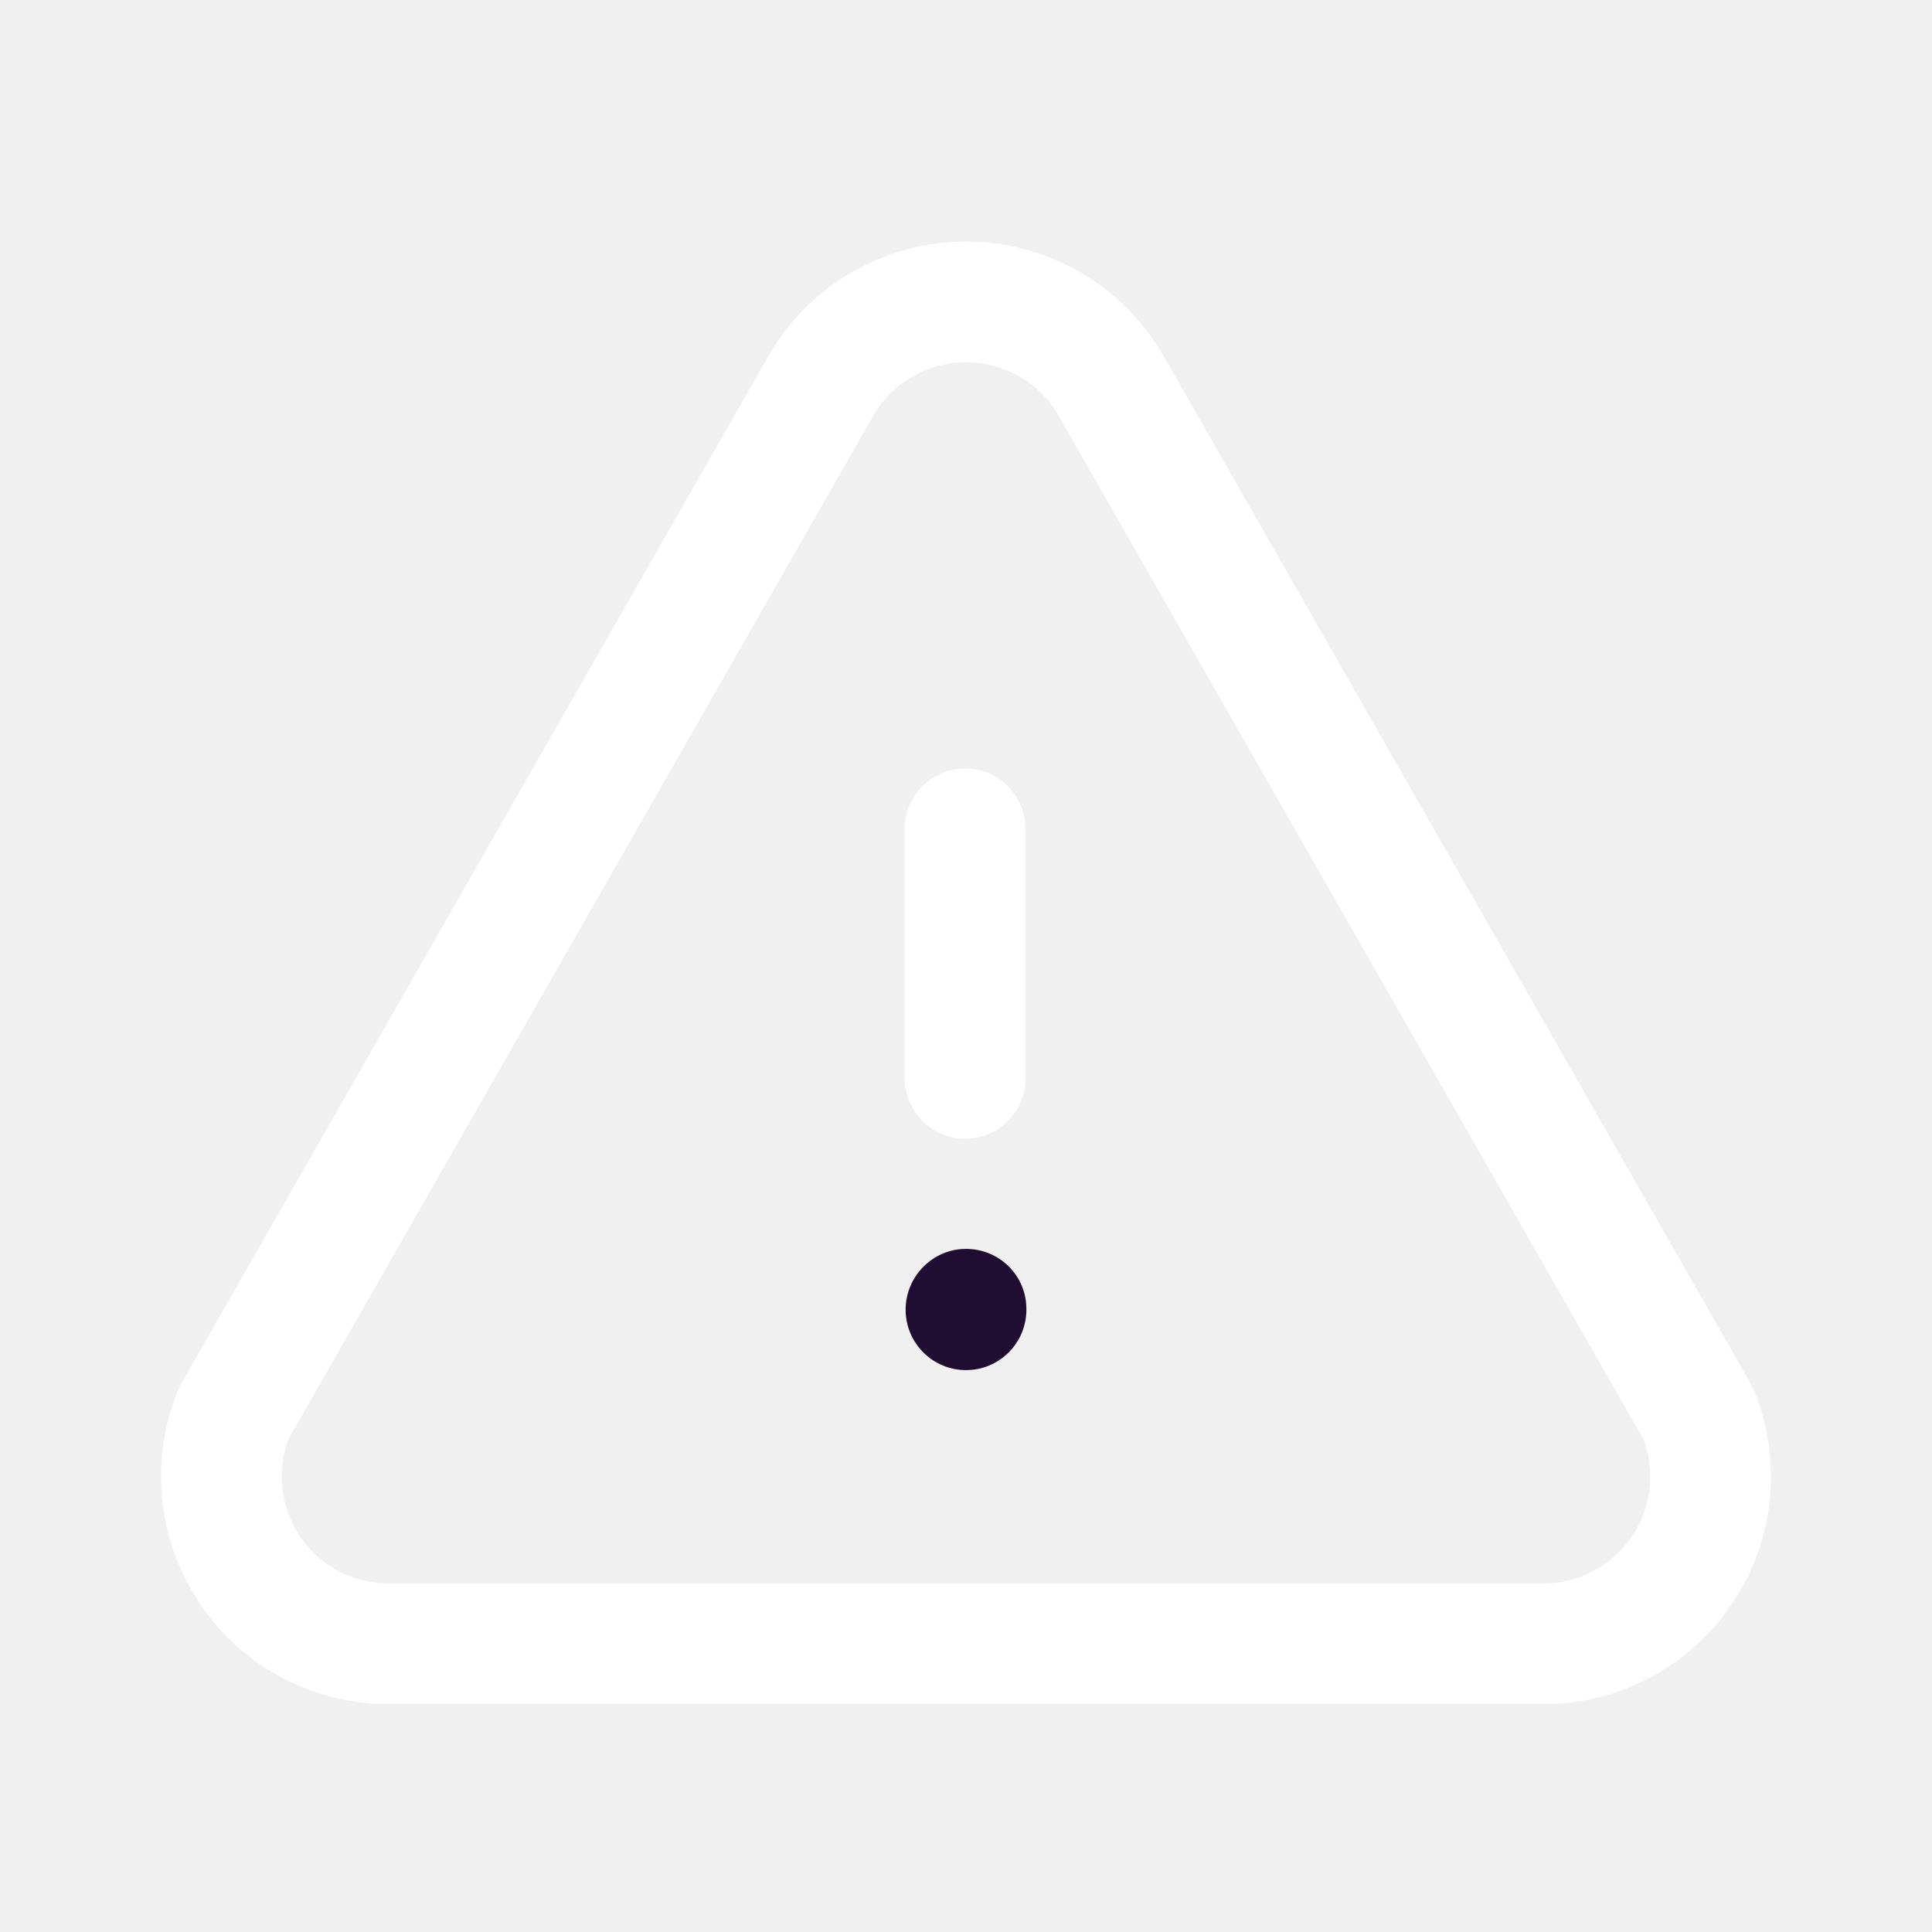
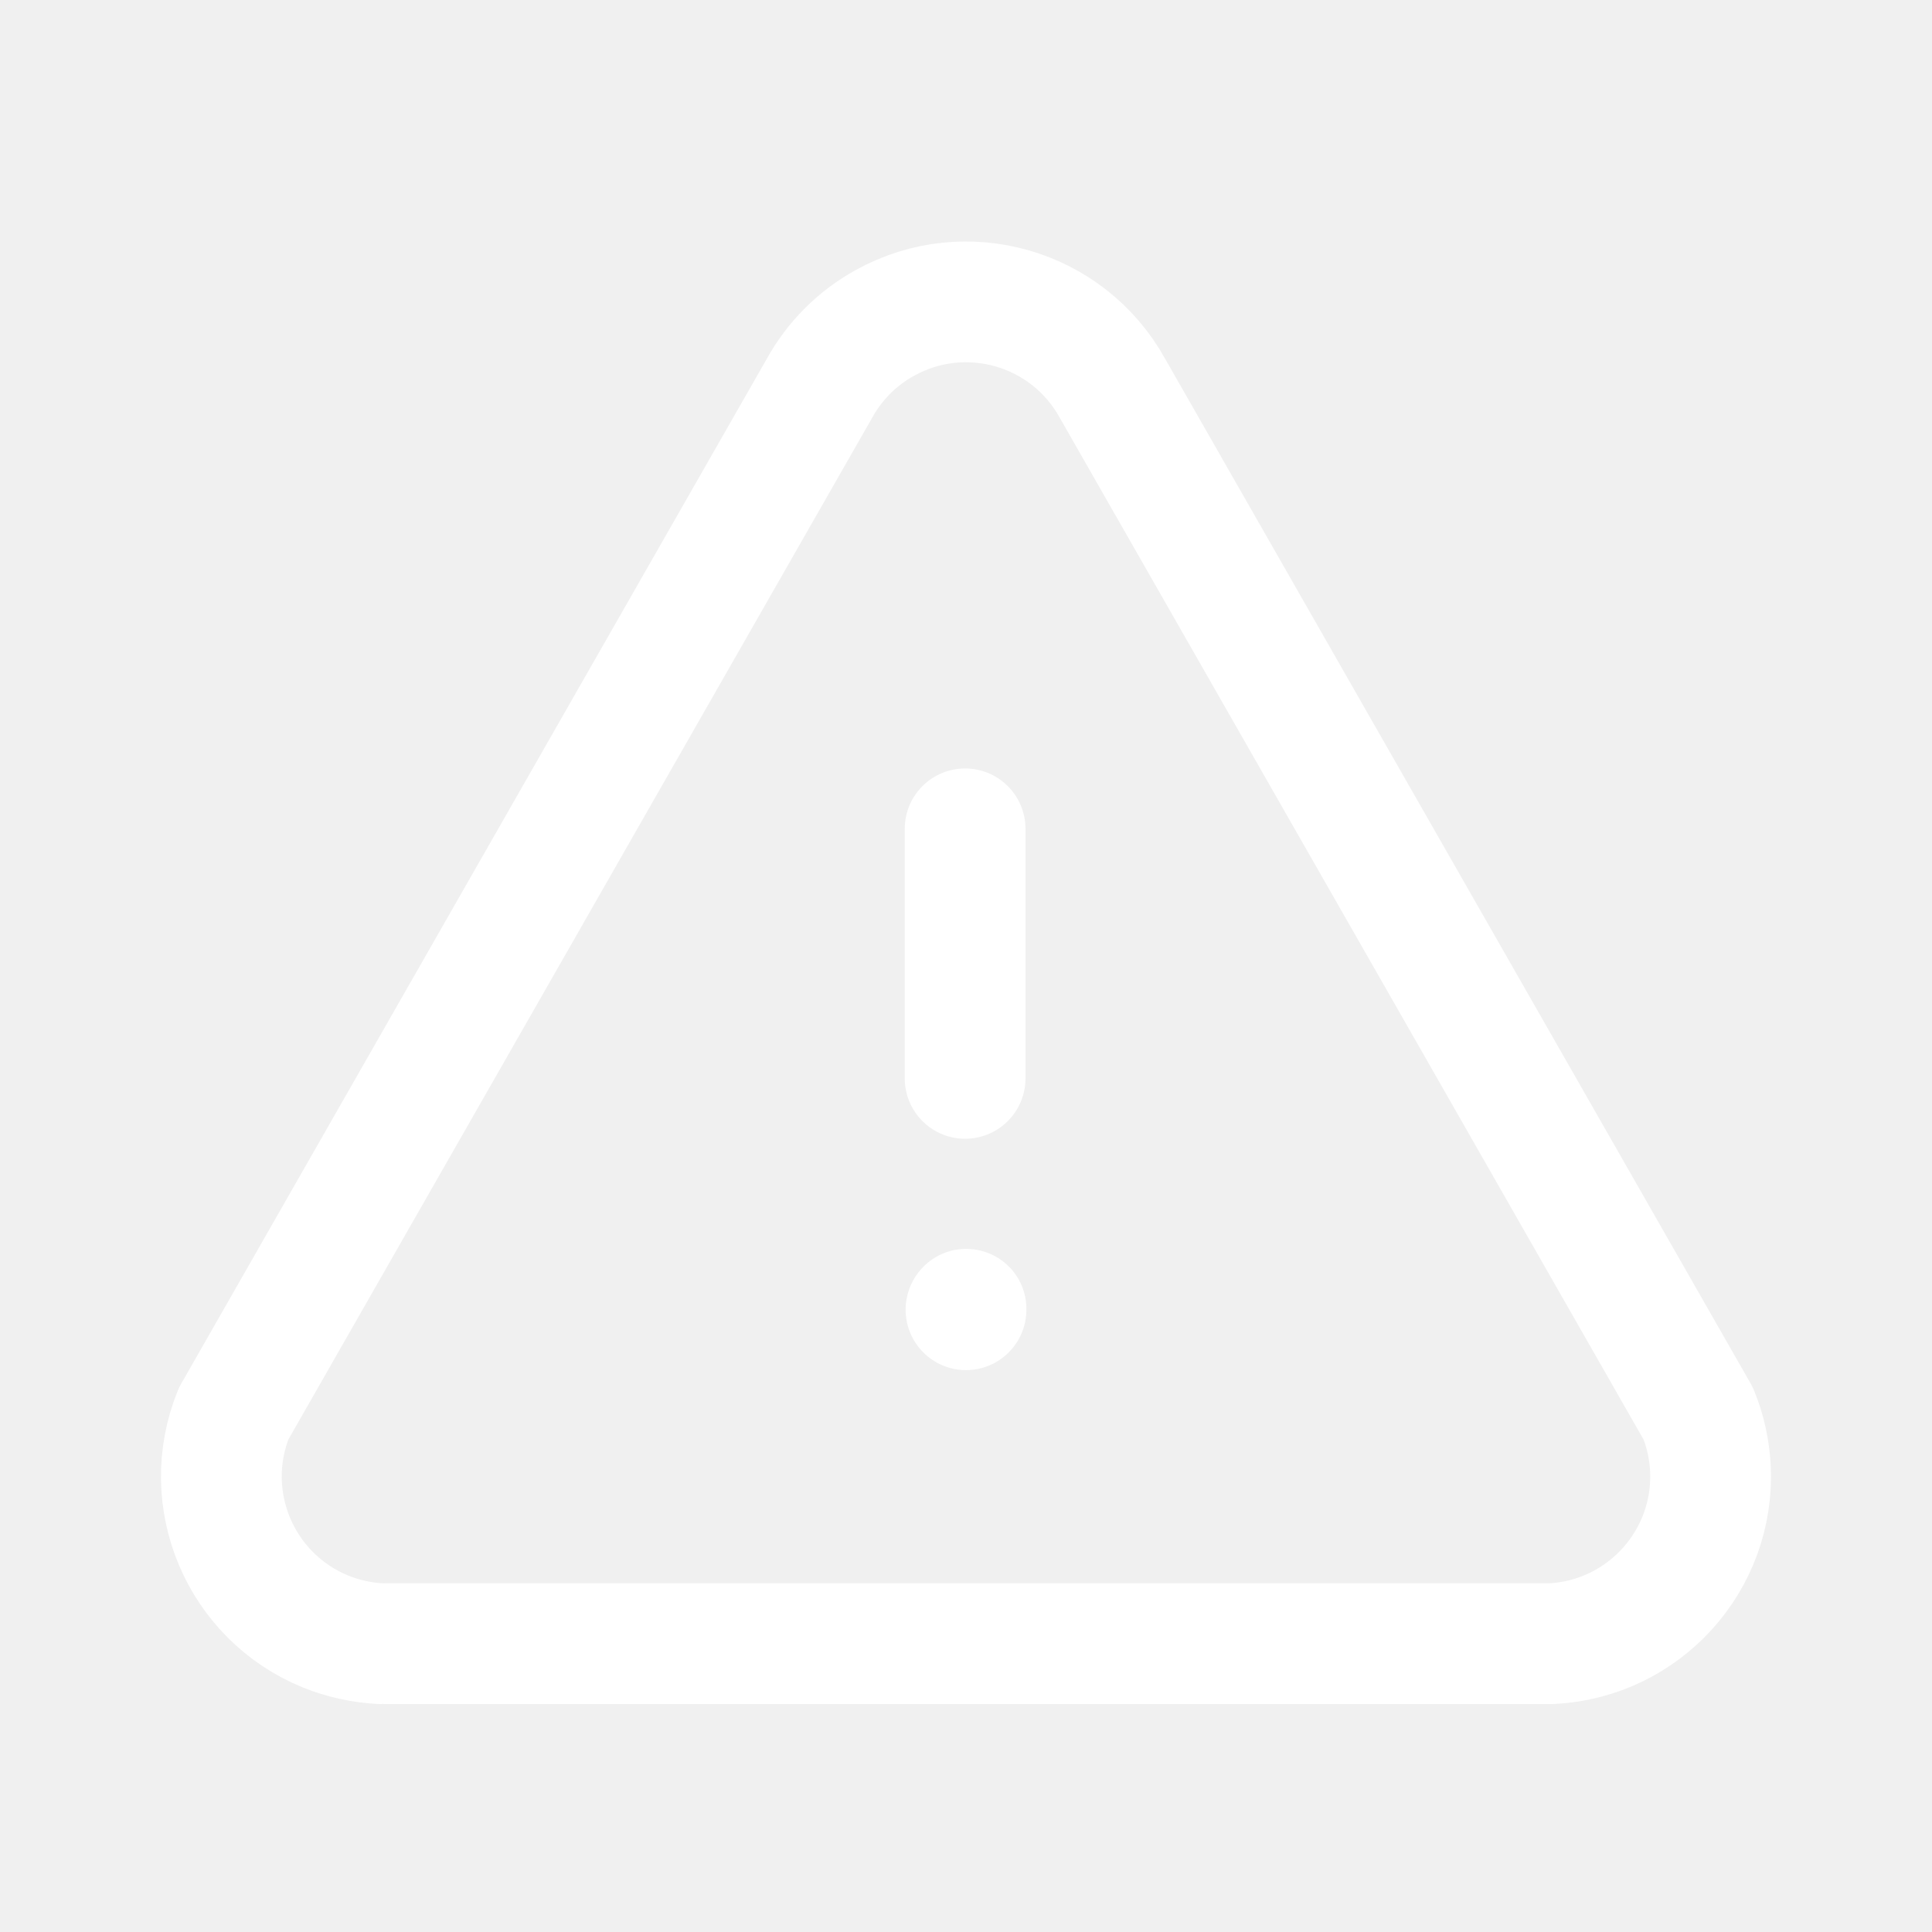
<svg xmlns="http://www.w3.org/2000/svg" width="24" height="24" viewBox="0 0 24 24" fill="none">
-   <path d="M11.25 16.27C11.25 15.856 11.586 15.514 12 15.514C12.414 15.514 12.75 15.845 12.75 16.259V16.27C12.75 16.684 12.414 17.02 12 17.02C11.586 17.02 11.25 16.684 11.25 16.27Z" fill="#200E32" />
+   <path d="M11.25 16.27C11.25 15.856 11.586 15.514 12 15.514C12.414 15.514 12.75 15.845 12.75 16.259V16.27C12.75 16.684 12.414 17.02 12 17.02C11.586 17.02 11.25 16.684 11.25 16.27Z" fill="#fff" />
  <path d="M4.795 20.418H19.277C20.424 20.358 21.306 19.381 21.247 18.234C21.234 18.002 21.184 17.773 21.096 17.559L13.819 4.823C13.263 3.818 11.998 3.454 10.993 4.011C10.651 4.199 10.369 4.481 10.18 4.823L2.903 17.559C2.471 18.623 2.983 19.835 4.046 20.268C4.262 20.355 4.49 20.405 4.722 20.418" stroke="#fff" stroke-width="1.5" stroke-linecap="round" stroke-linejoin="round" />
  <path d="M11.989 13.396V10.296" stroke="#fff" stroke-width="1.5" stroke-linecap="round" stroke-linejoin="round" />
</svg>
